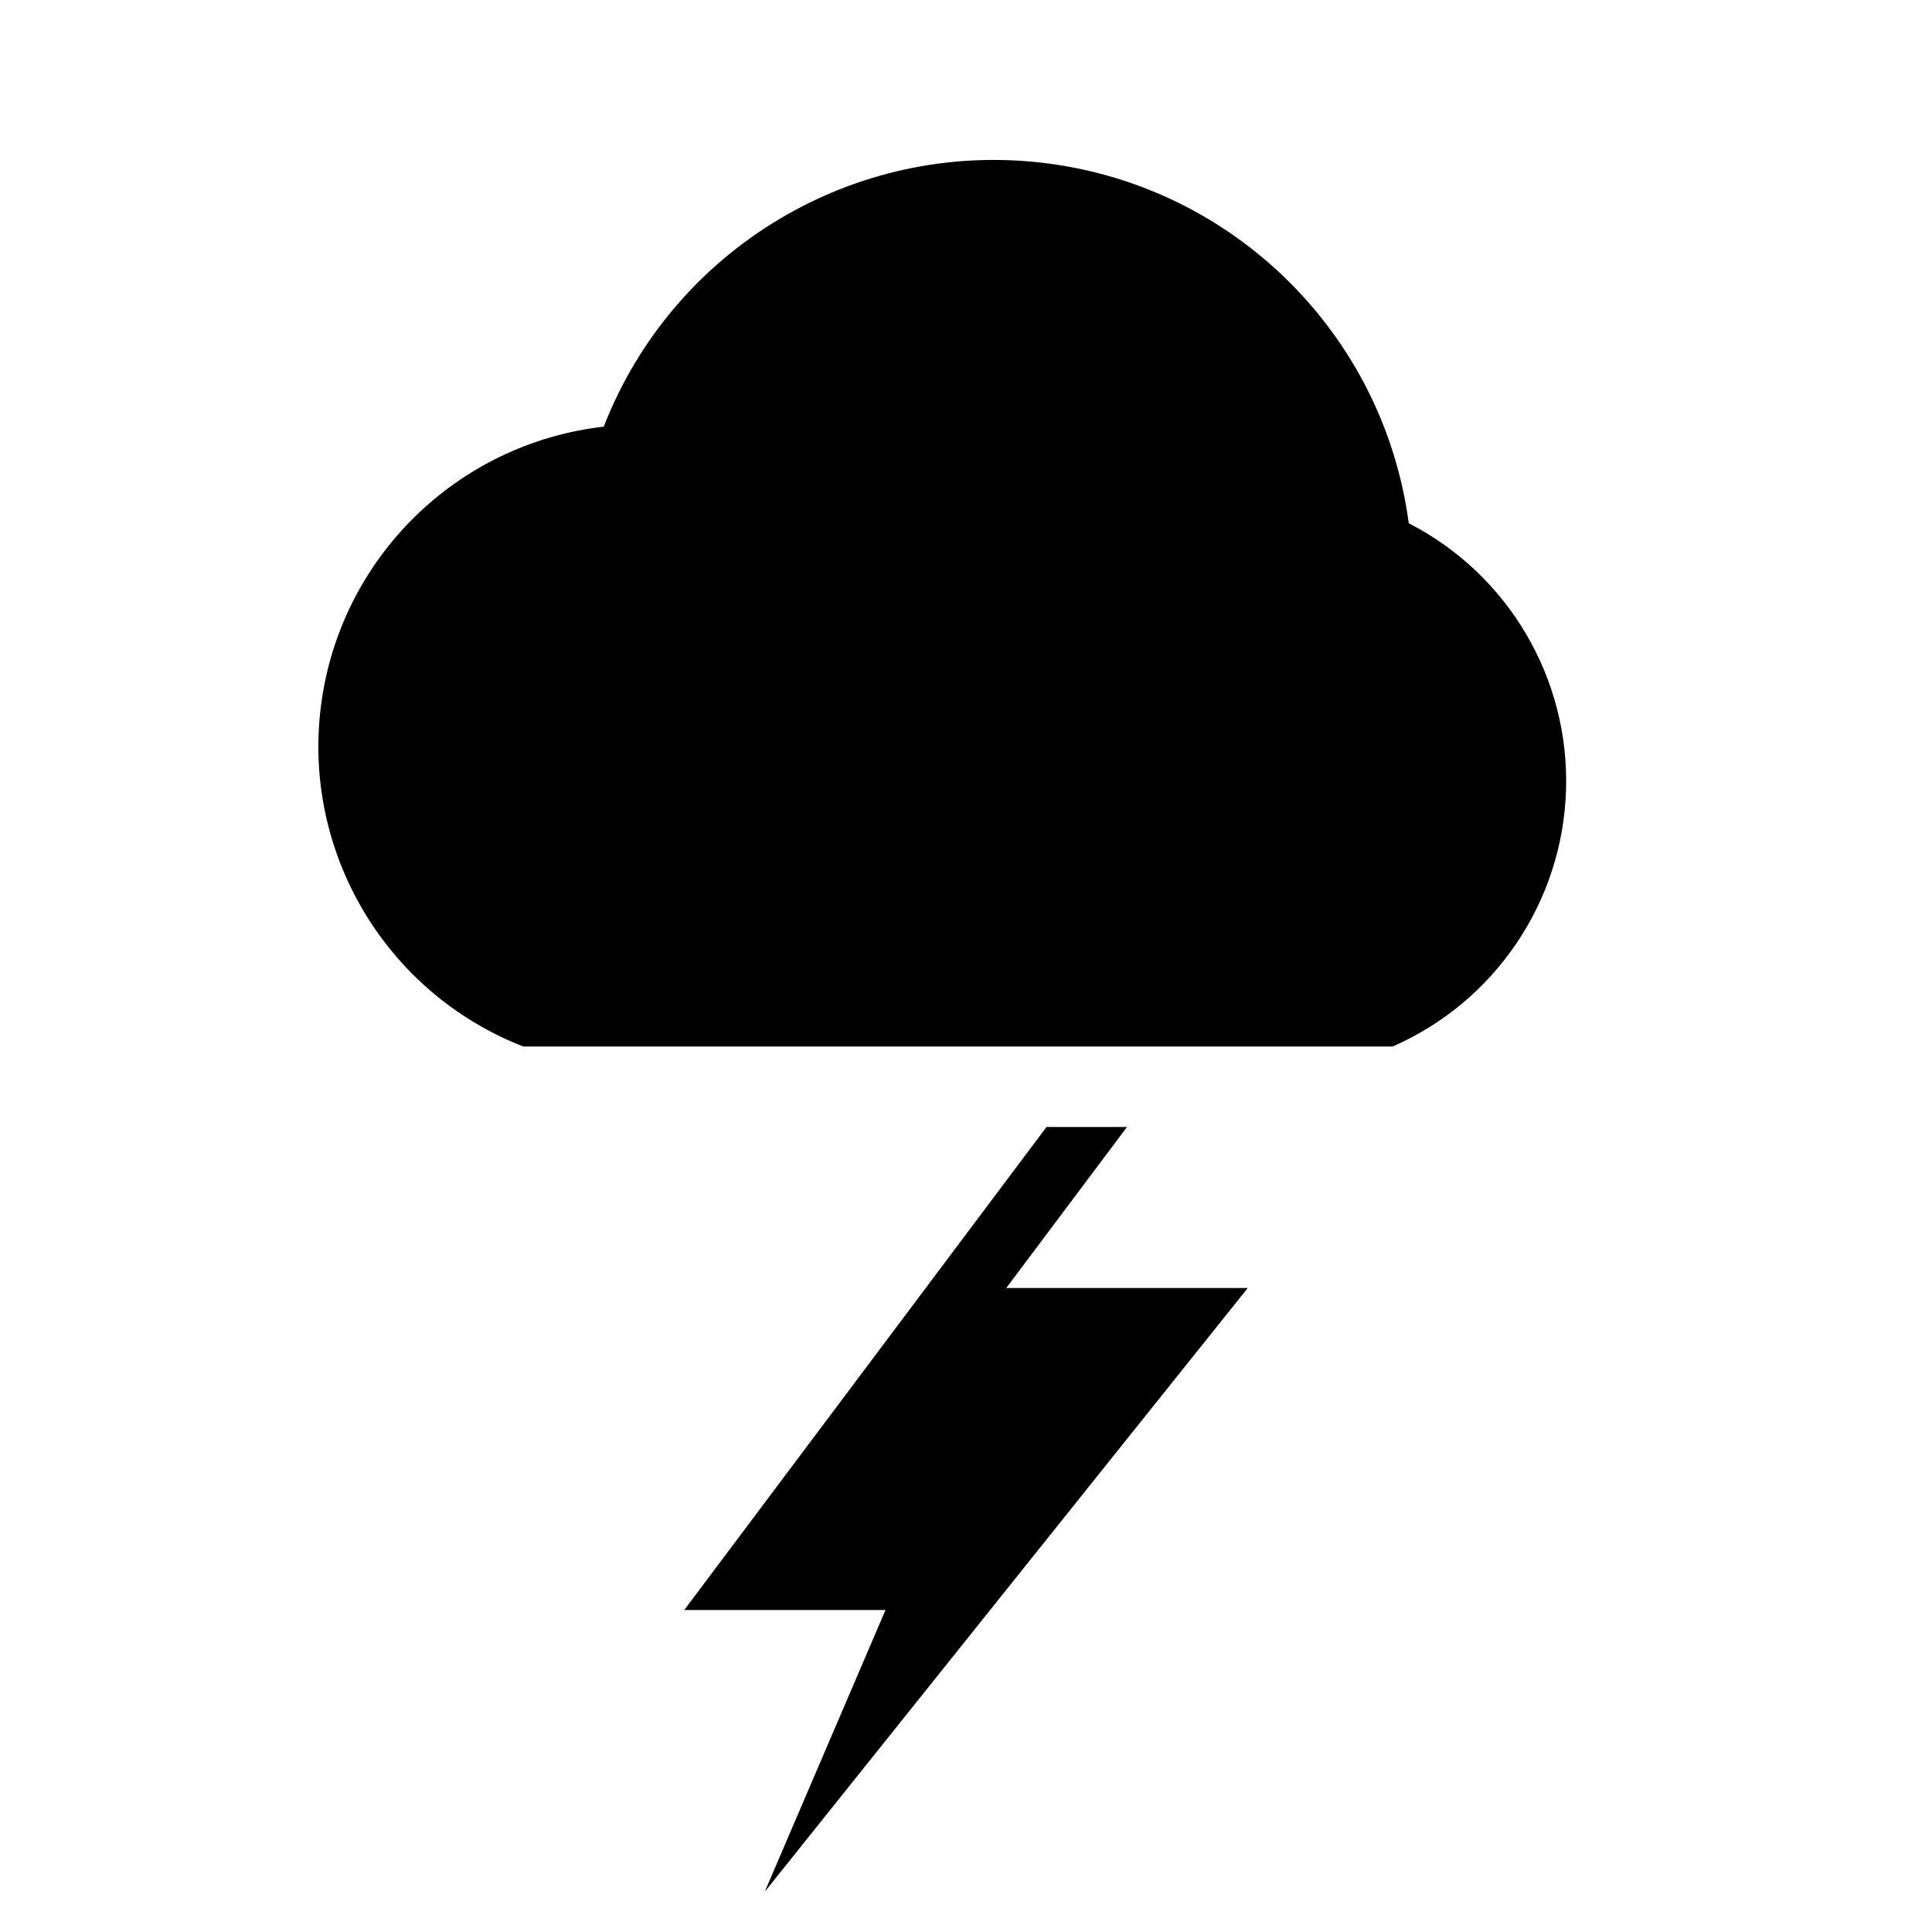
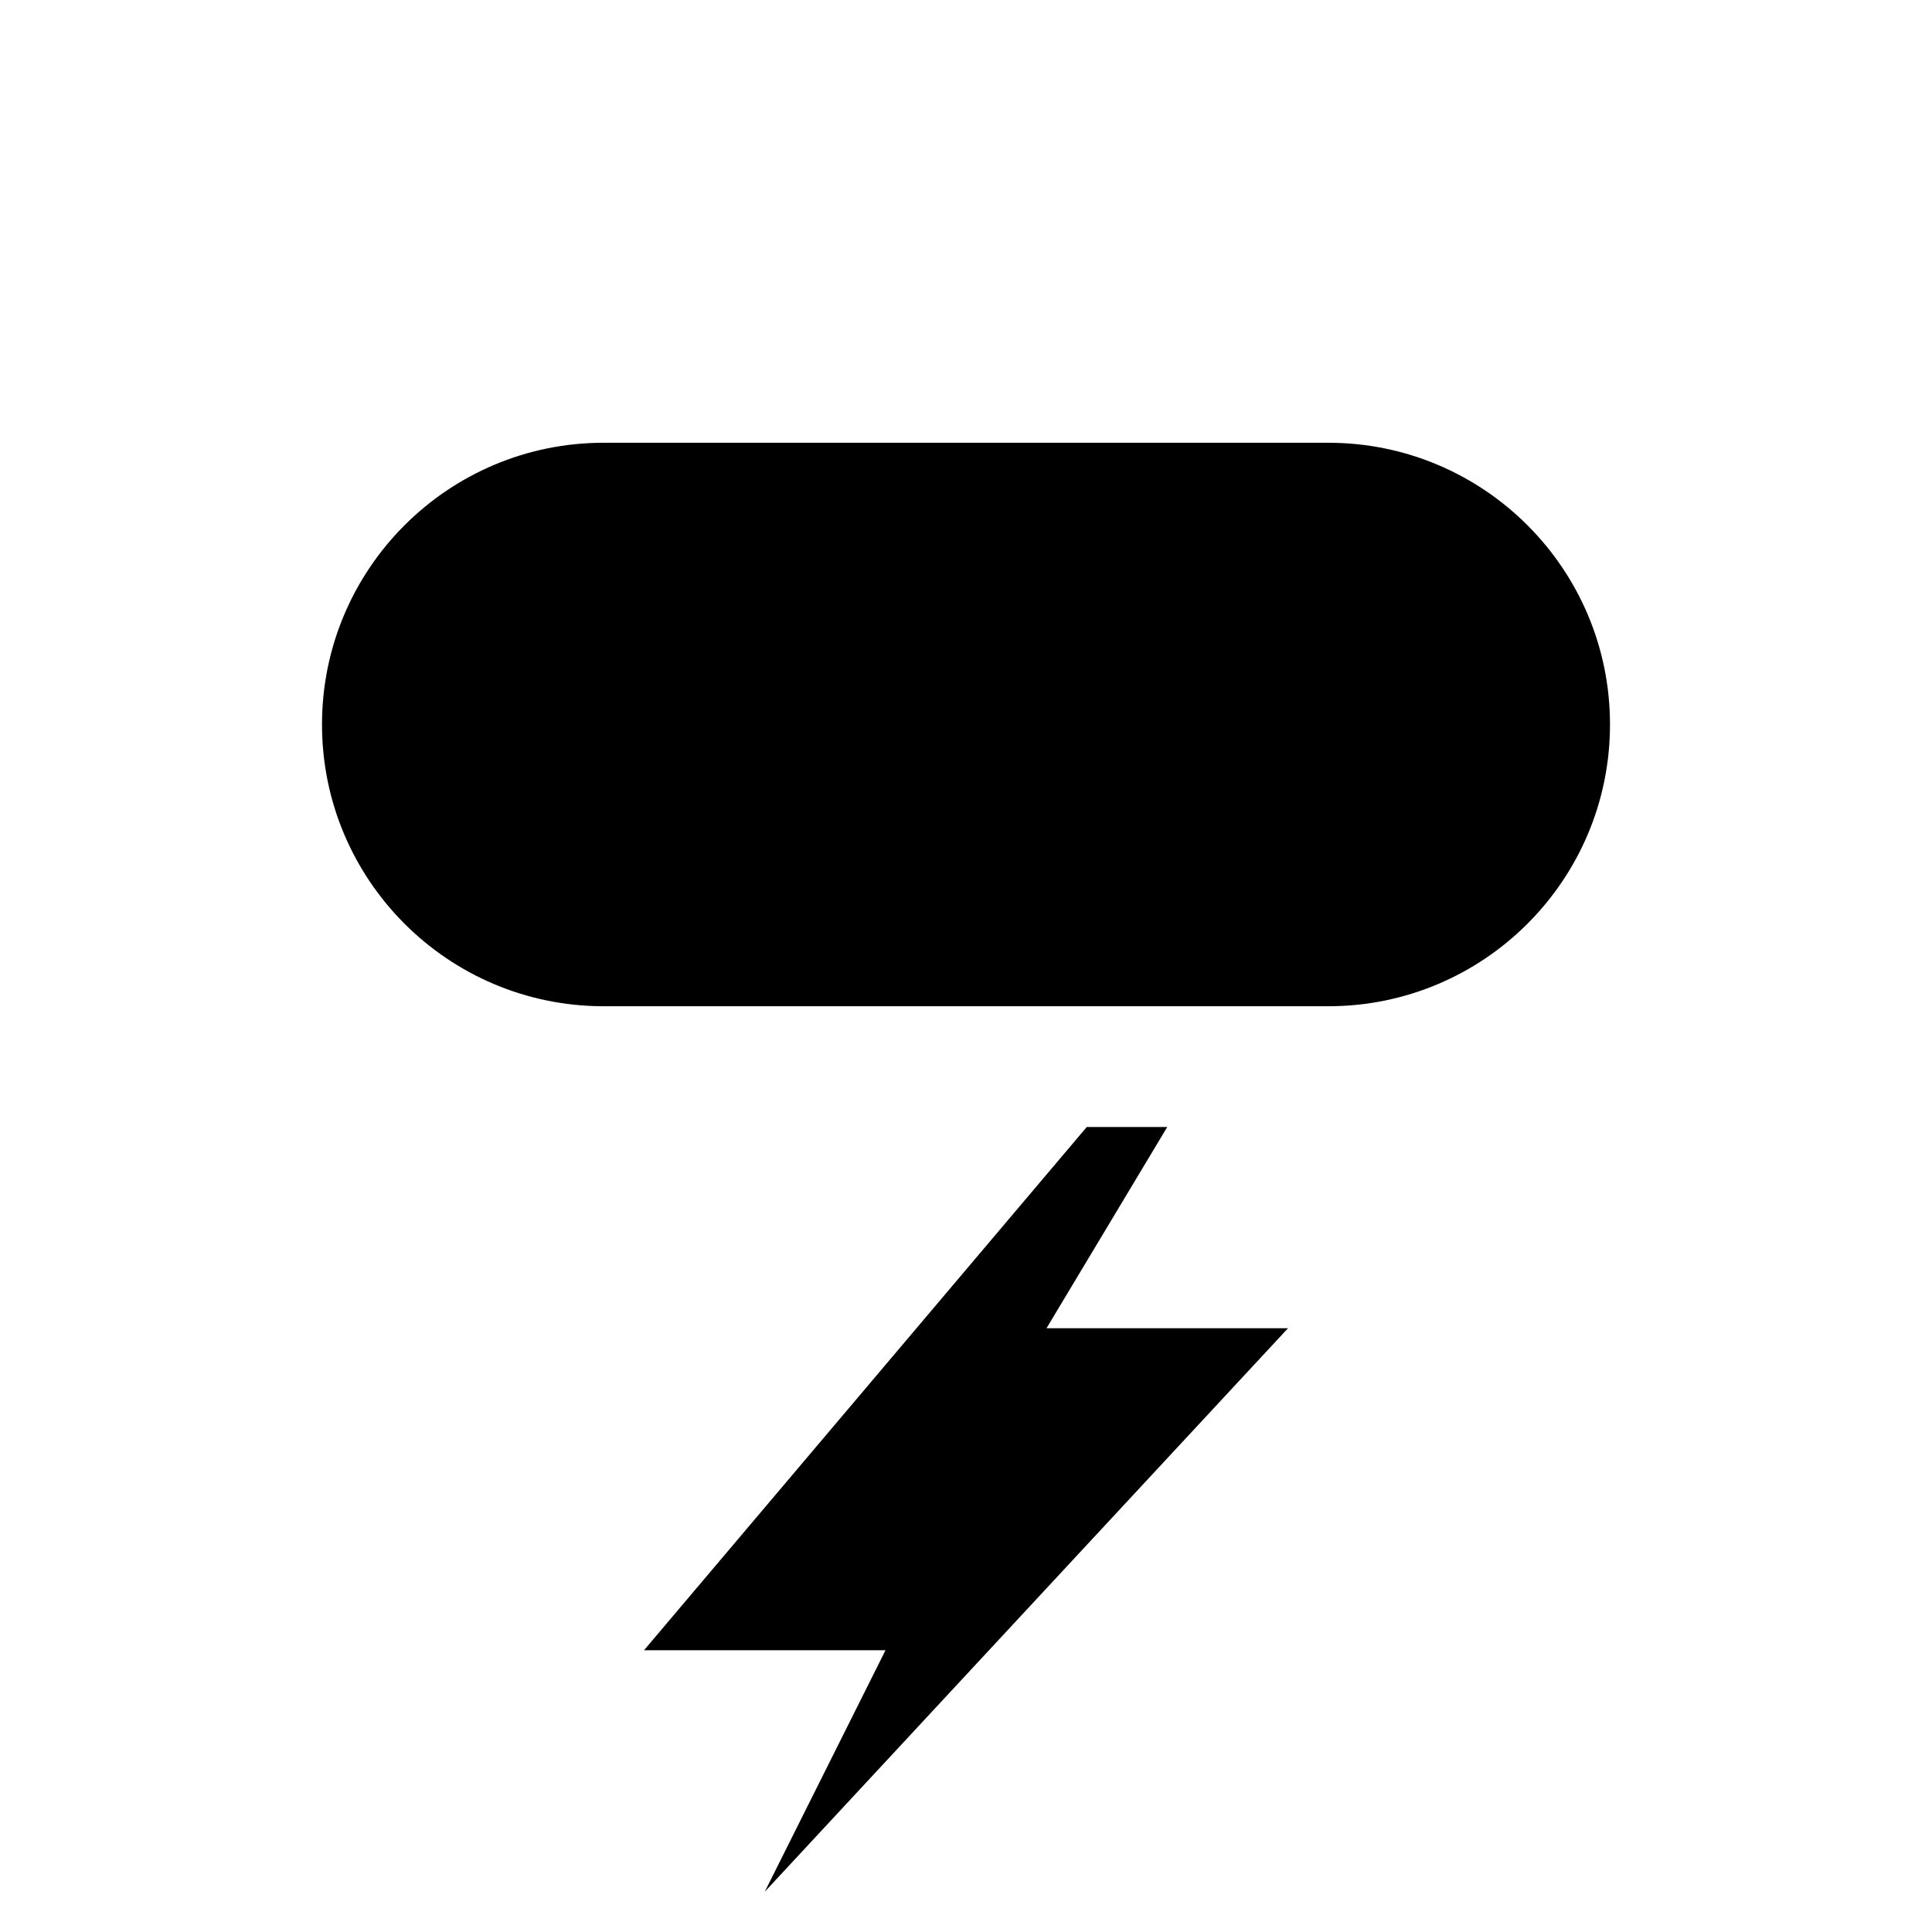
<svg xmlns="http://www.w3.org/2000/svg" viewBox="0 0 24 24" fill="#000" stroke="none">
-   <path d="M6.5,13 A4,4 0 0,1 7.5,5.3 A5.2,5.2 0 0,1 17.5,6.5 A3.6,3.6 0 0,1 17.3,13 Z" />
-   <path d="M13,14 L8.5,20 H11 L9.5,23.5 L15.5,16 H12.5 L14,14 Z" />
+   <rect x="4" y="5.5" width="16" height="7" rx="3.5" />
+   <path d="M13.5,14 L8,20.5 H11 L9.5,23.5 L16,16.5 H13 L14.5,14 Z" />
</svg>
